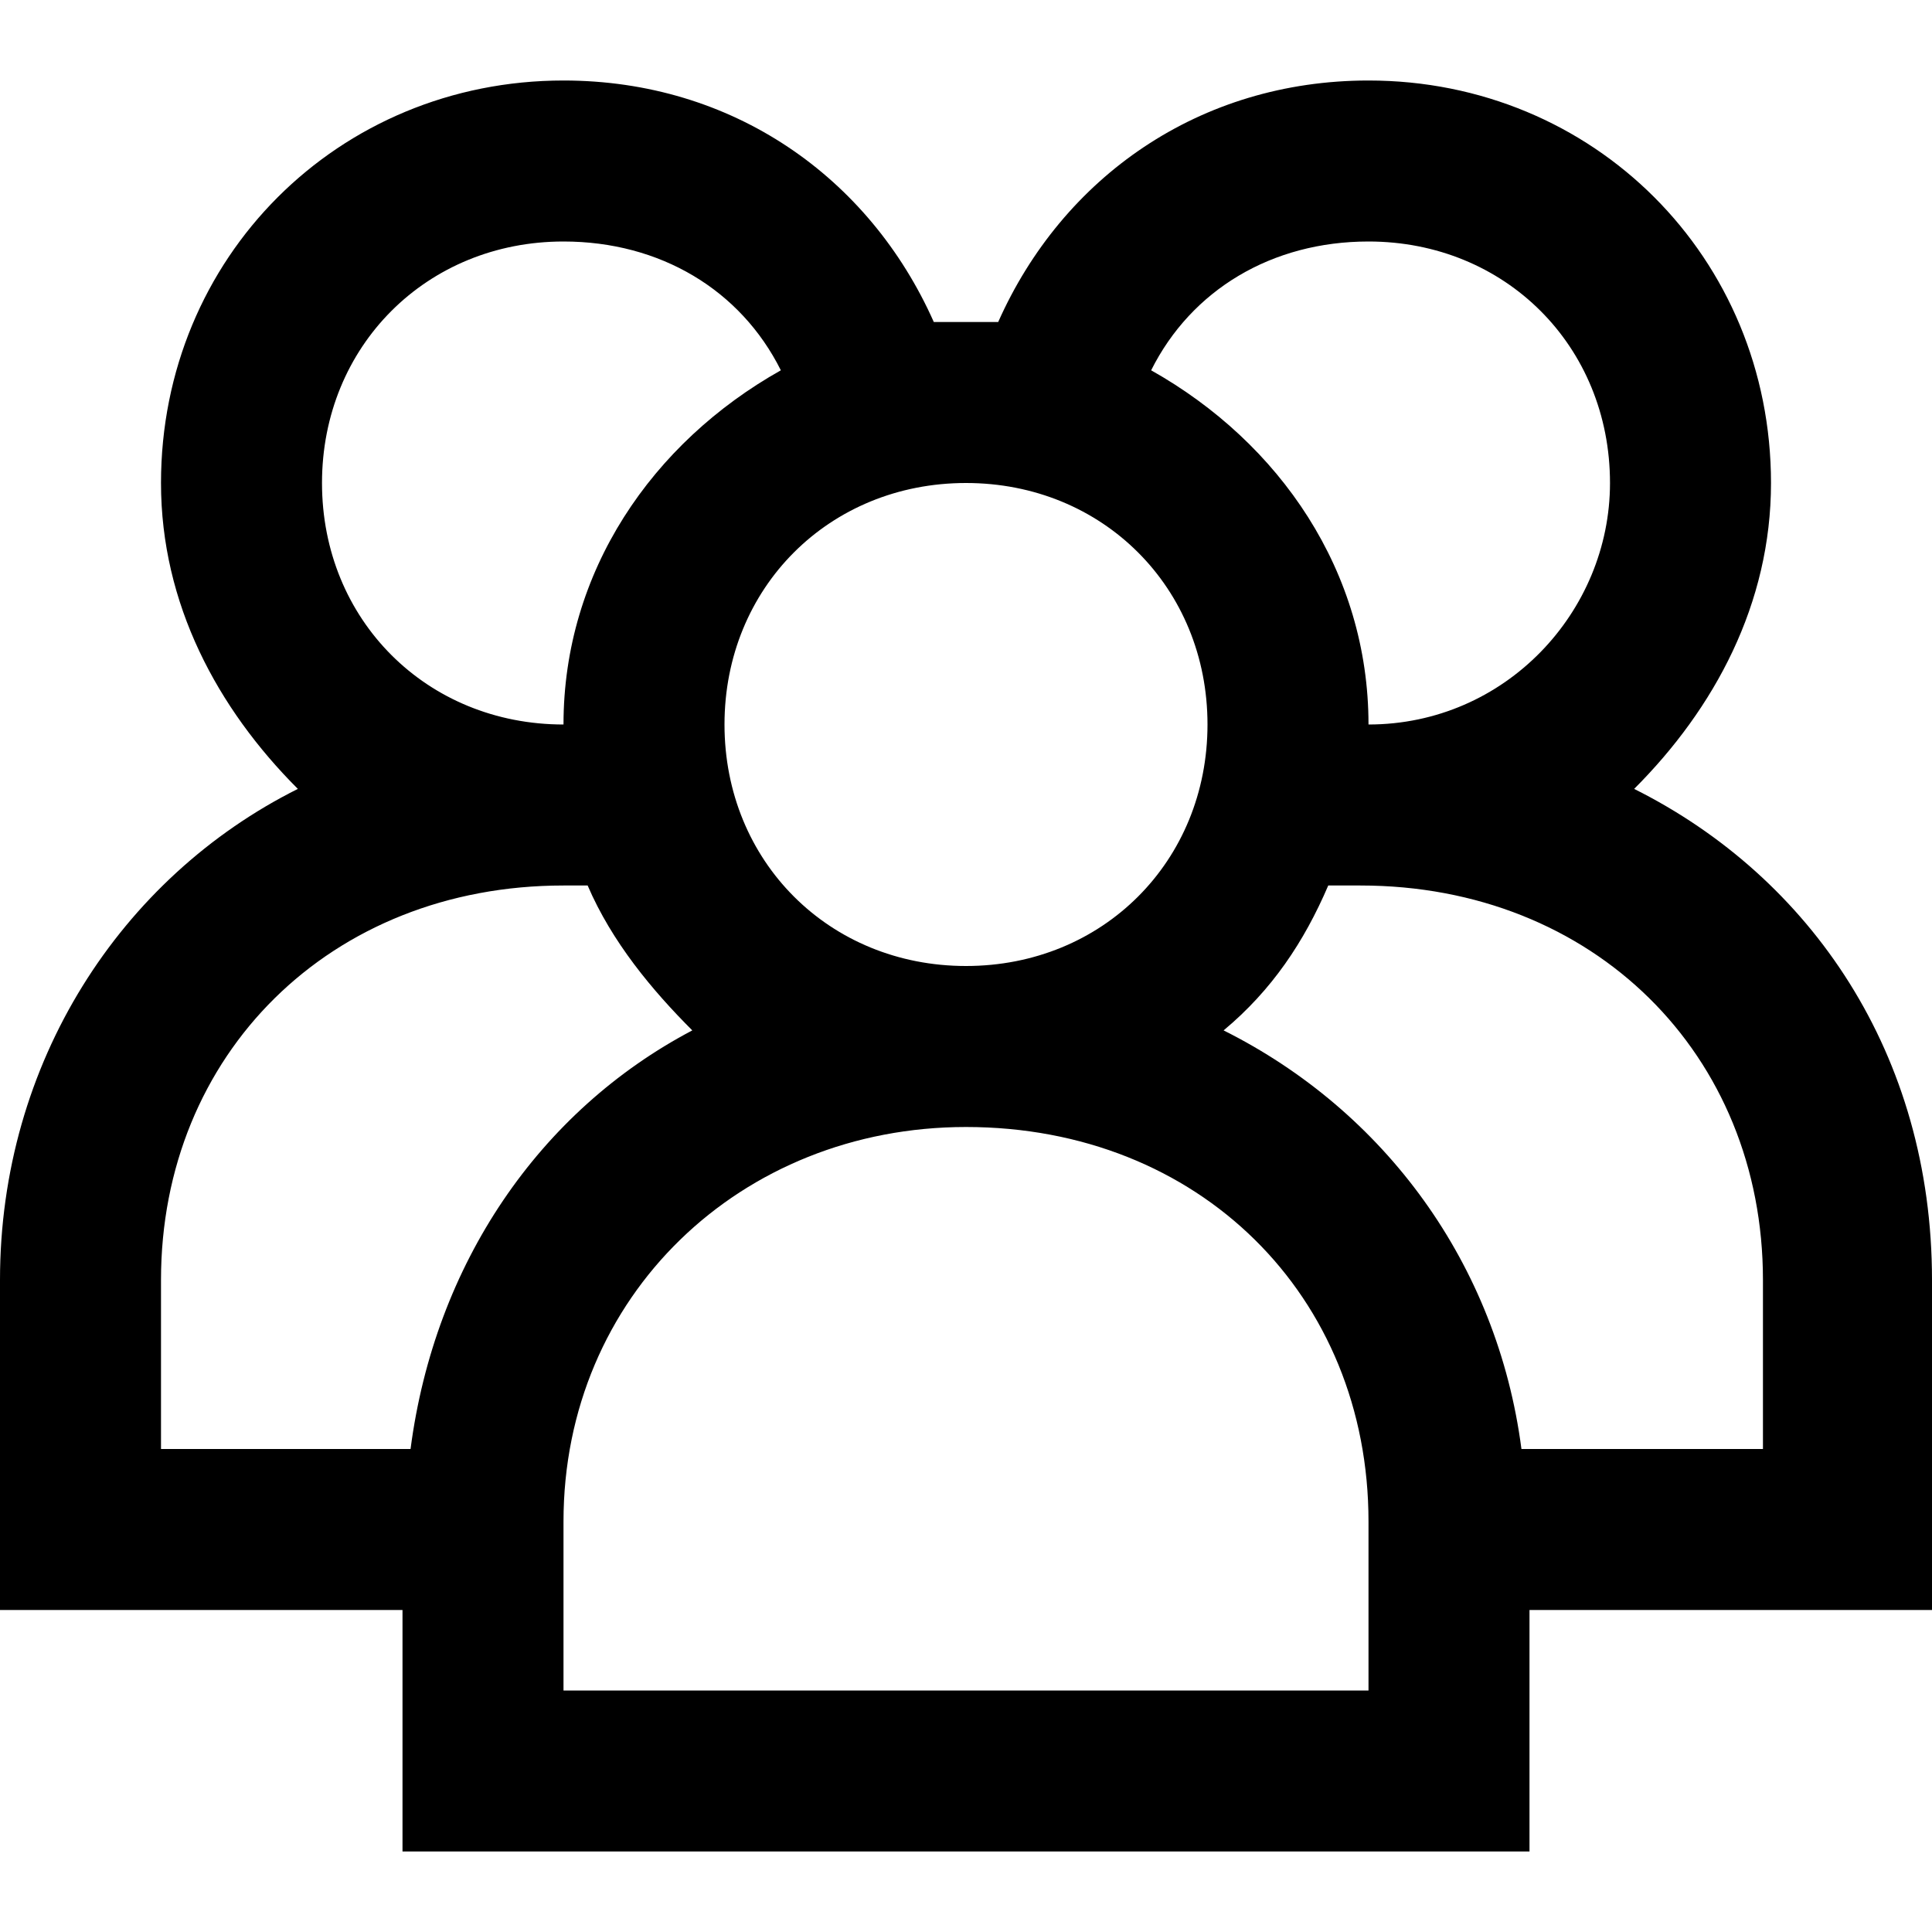
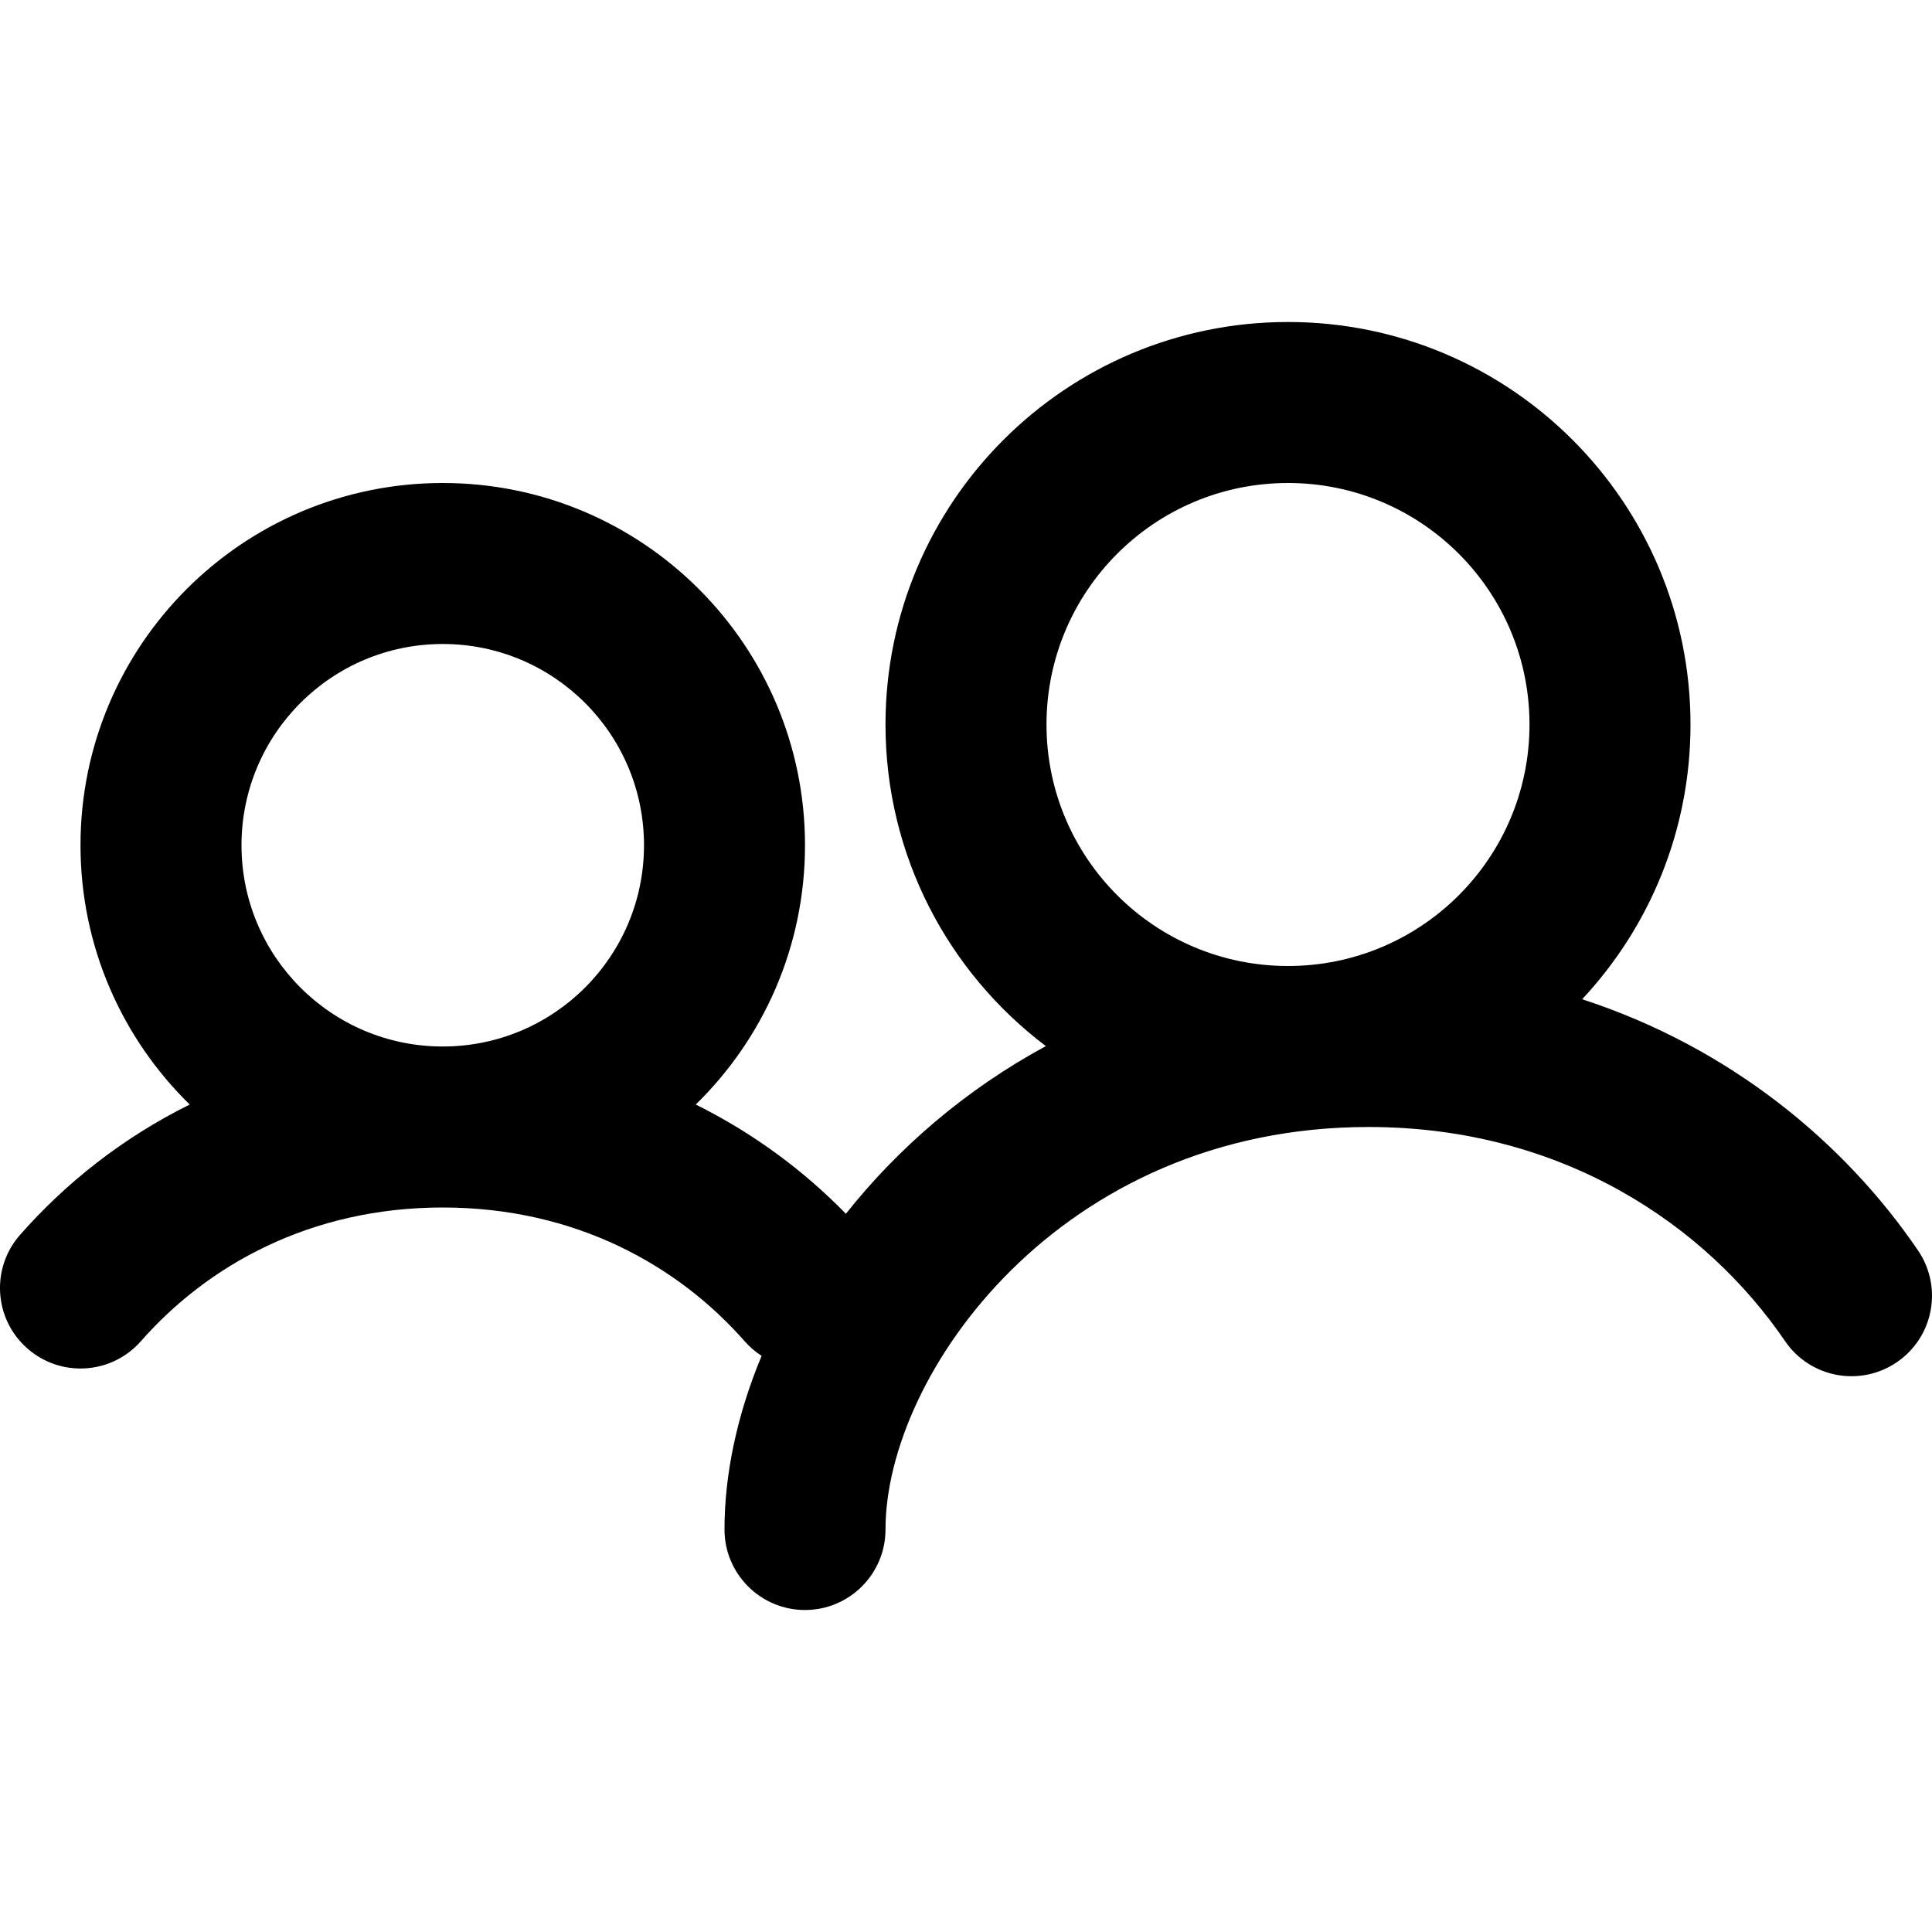
- <svg xmlns="http://www.w3.org/2000/svg" fill="#000000" height="800px" width="800px" version="1.1" viewBox="0 0 24 24" xml:space="preserve">
-   <g id="group">
-     <path d="M24,15.9c0-2.8-1.5-5-3.7-6.1C21.3,8.8,22,7.5,22,6c0-2.8-2.2-5-5-5c-2.1,0-3.8,1.2-4.6,3c0,0,0,0,0,0c-0.1,0-0.3,0-0.4,0   c-0.1,0-0.3,0-0.4,0c0,0,0,0,0,0C10.8,2.2,9.1,1,7,1C4.2,1,2,3.2,2,6c0,1.5,0.7,2.8,1.7,3.8C1.5,10.9,0,13.2,0,15.9V20h5v3h14v-3h5   V15.9z M17,3c1.7,0,3,1.3,3,3c0,1.6-1.3,3-3,3c0-1.9-1.1-3.5-2.7-4.4c0,0,0,0,0,0C14.8,3.6,15.8,3,17,3z M13.4,4.2   C13.4,4.2,13.4,4.2,13.4,4.2C13.4,4.2,13.4,4.2,13.4,4.2z M15,9c0,1.7-1.3,3-3,3s-3-1.3-3-3s1.3-3,3-3S15,7.3,15,9z M10.6,4.2   C10.6,4.2,10.6,4.2,10.6,4.2C10.6,4.2,10.6,4.2,10.6,4.2z M7,3c1.2,0,2.2,0.6,2.7,1.6C8.1,5.5,7,7.1,7,9C5.3,9,4,7.7,4,6S5.3,3,7,3   z M5.1,18H2v-2.1C2,13.1,4.1,11,7,11v0c0,0,0,0,0,0c0.1,0,0.2,0,0.3,0c0,0,0,0,0,0c0.3,0.7,0.8,1.3,1.3,1.8   C6.7,13.8,5.4,15.7,5.1,18z M17,21H7v-2.1c0-2.8,2.2-4.9,5-4.9c2.9,0,5,2.1,5,4.9V21z M22,18h-3.1c-0.3-2.3-1.7-4.2-3.7-5.2   c0.6-0.5,1-1.1,1.3-1.8c0.1,0,0.2,0,0.4,0v0c2.9,0,5,2.1,5,4.9V18z" />
-   </g>
+ <svg xmlns="http://www.w3.org/2000/svg" width="800px" height="800px" viewBox="0 0 24 24" fill="none">
+   <path fill-rule="evenodd" clip-rule="evenodd" d="M16 6C14.343 6 13 7.343 13 9C13 10.657 14.343 12 16 12C17.657 12 19 10.657 19 9C19 7.343 17.657 6 16 6ZM11 9C11 6.239 13.239 4 16 4C18.761 4 21 6.239 21 9C21 10.319 20.489 11.519 19.654 12.413C21.495 13.012 22.918 14.199 23.826 15.533C24.137 15.989 24.02 16.611 23.563 16.922C23.107 17.233 22.485 17.116 22.174 16.659C21.198 15.227 19.418 14 17 14C13.166 14 11 17.074 11 19C11 19.552 10.552 20 10 20C9.448 20 9 19.552 9 19C9 18.308 9.158 17.57 9.461 16.843C9.384 16.793 9.312 16.732 9.249 16.66C8.428 15.726 7.154 15 5.5 15C3.846 15 2.572 15.726 1.751 16.66C1.387 17.075 0.755 17.116 0.34 16.751C-0.075 16.387 -0.116 15.755 0.249 15.34C0.809 14.703 1.518 14.136 2.357 13.721C1.52 12.903 1 11.762 1 10.5C1 8.015 3.015 6 5.5 6C7.985 6 10 8.015 10 10.5C10 11.762 9.48 12.903 8.643 13.721C9.365 14.079 9.991 14.548 10.508 15.078C11.152 14.266 11.989 13.538 12.992 12.995C11.782 12.082 11 10.632 11 9ZM3 10.5C3 9.119 4.119 8 5.5 8C6.881 8 8 9.119 8 10.5C8 11.881 6.881 13 5.5 13C4.119 13 3 11.881 3 10.5Z" fill="#000000" />
</svg>
